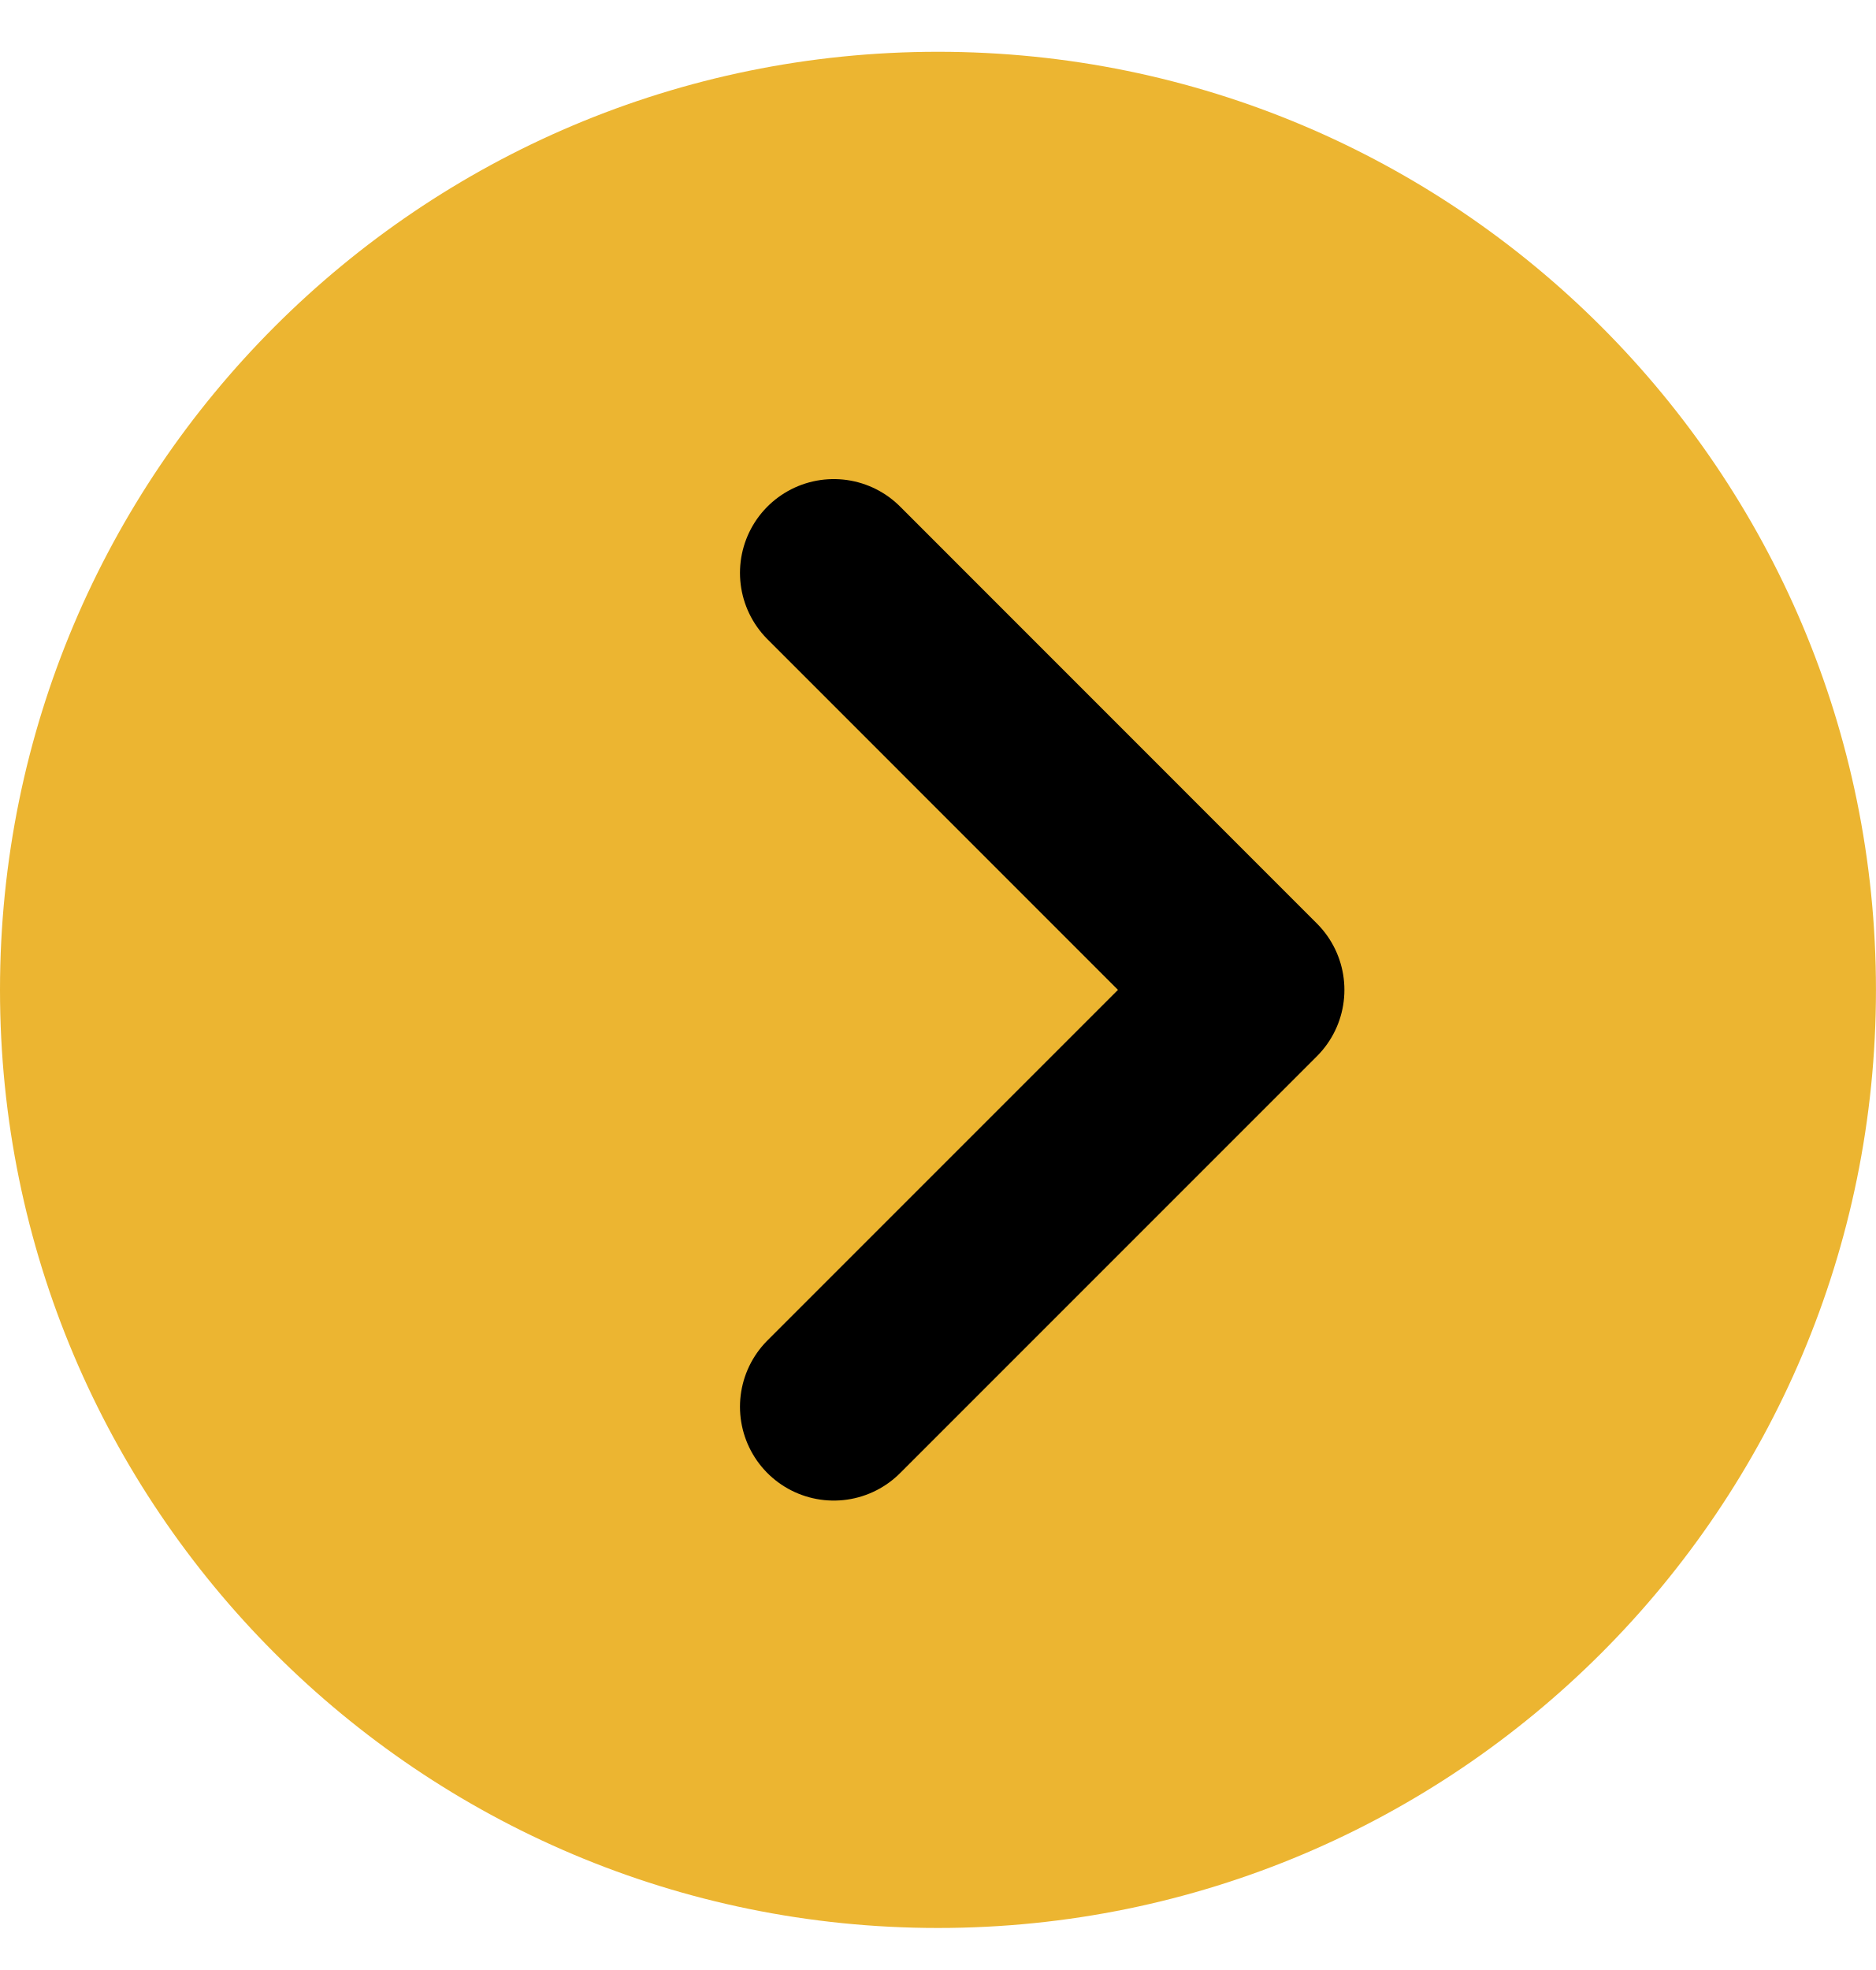
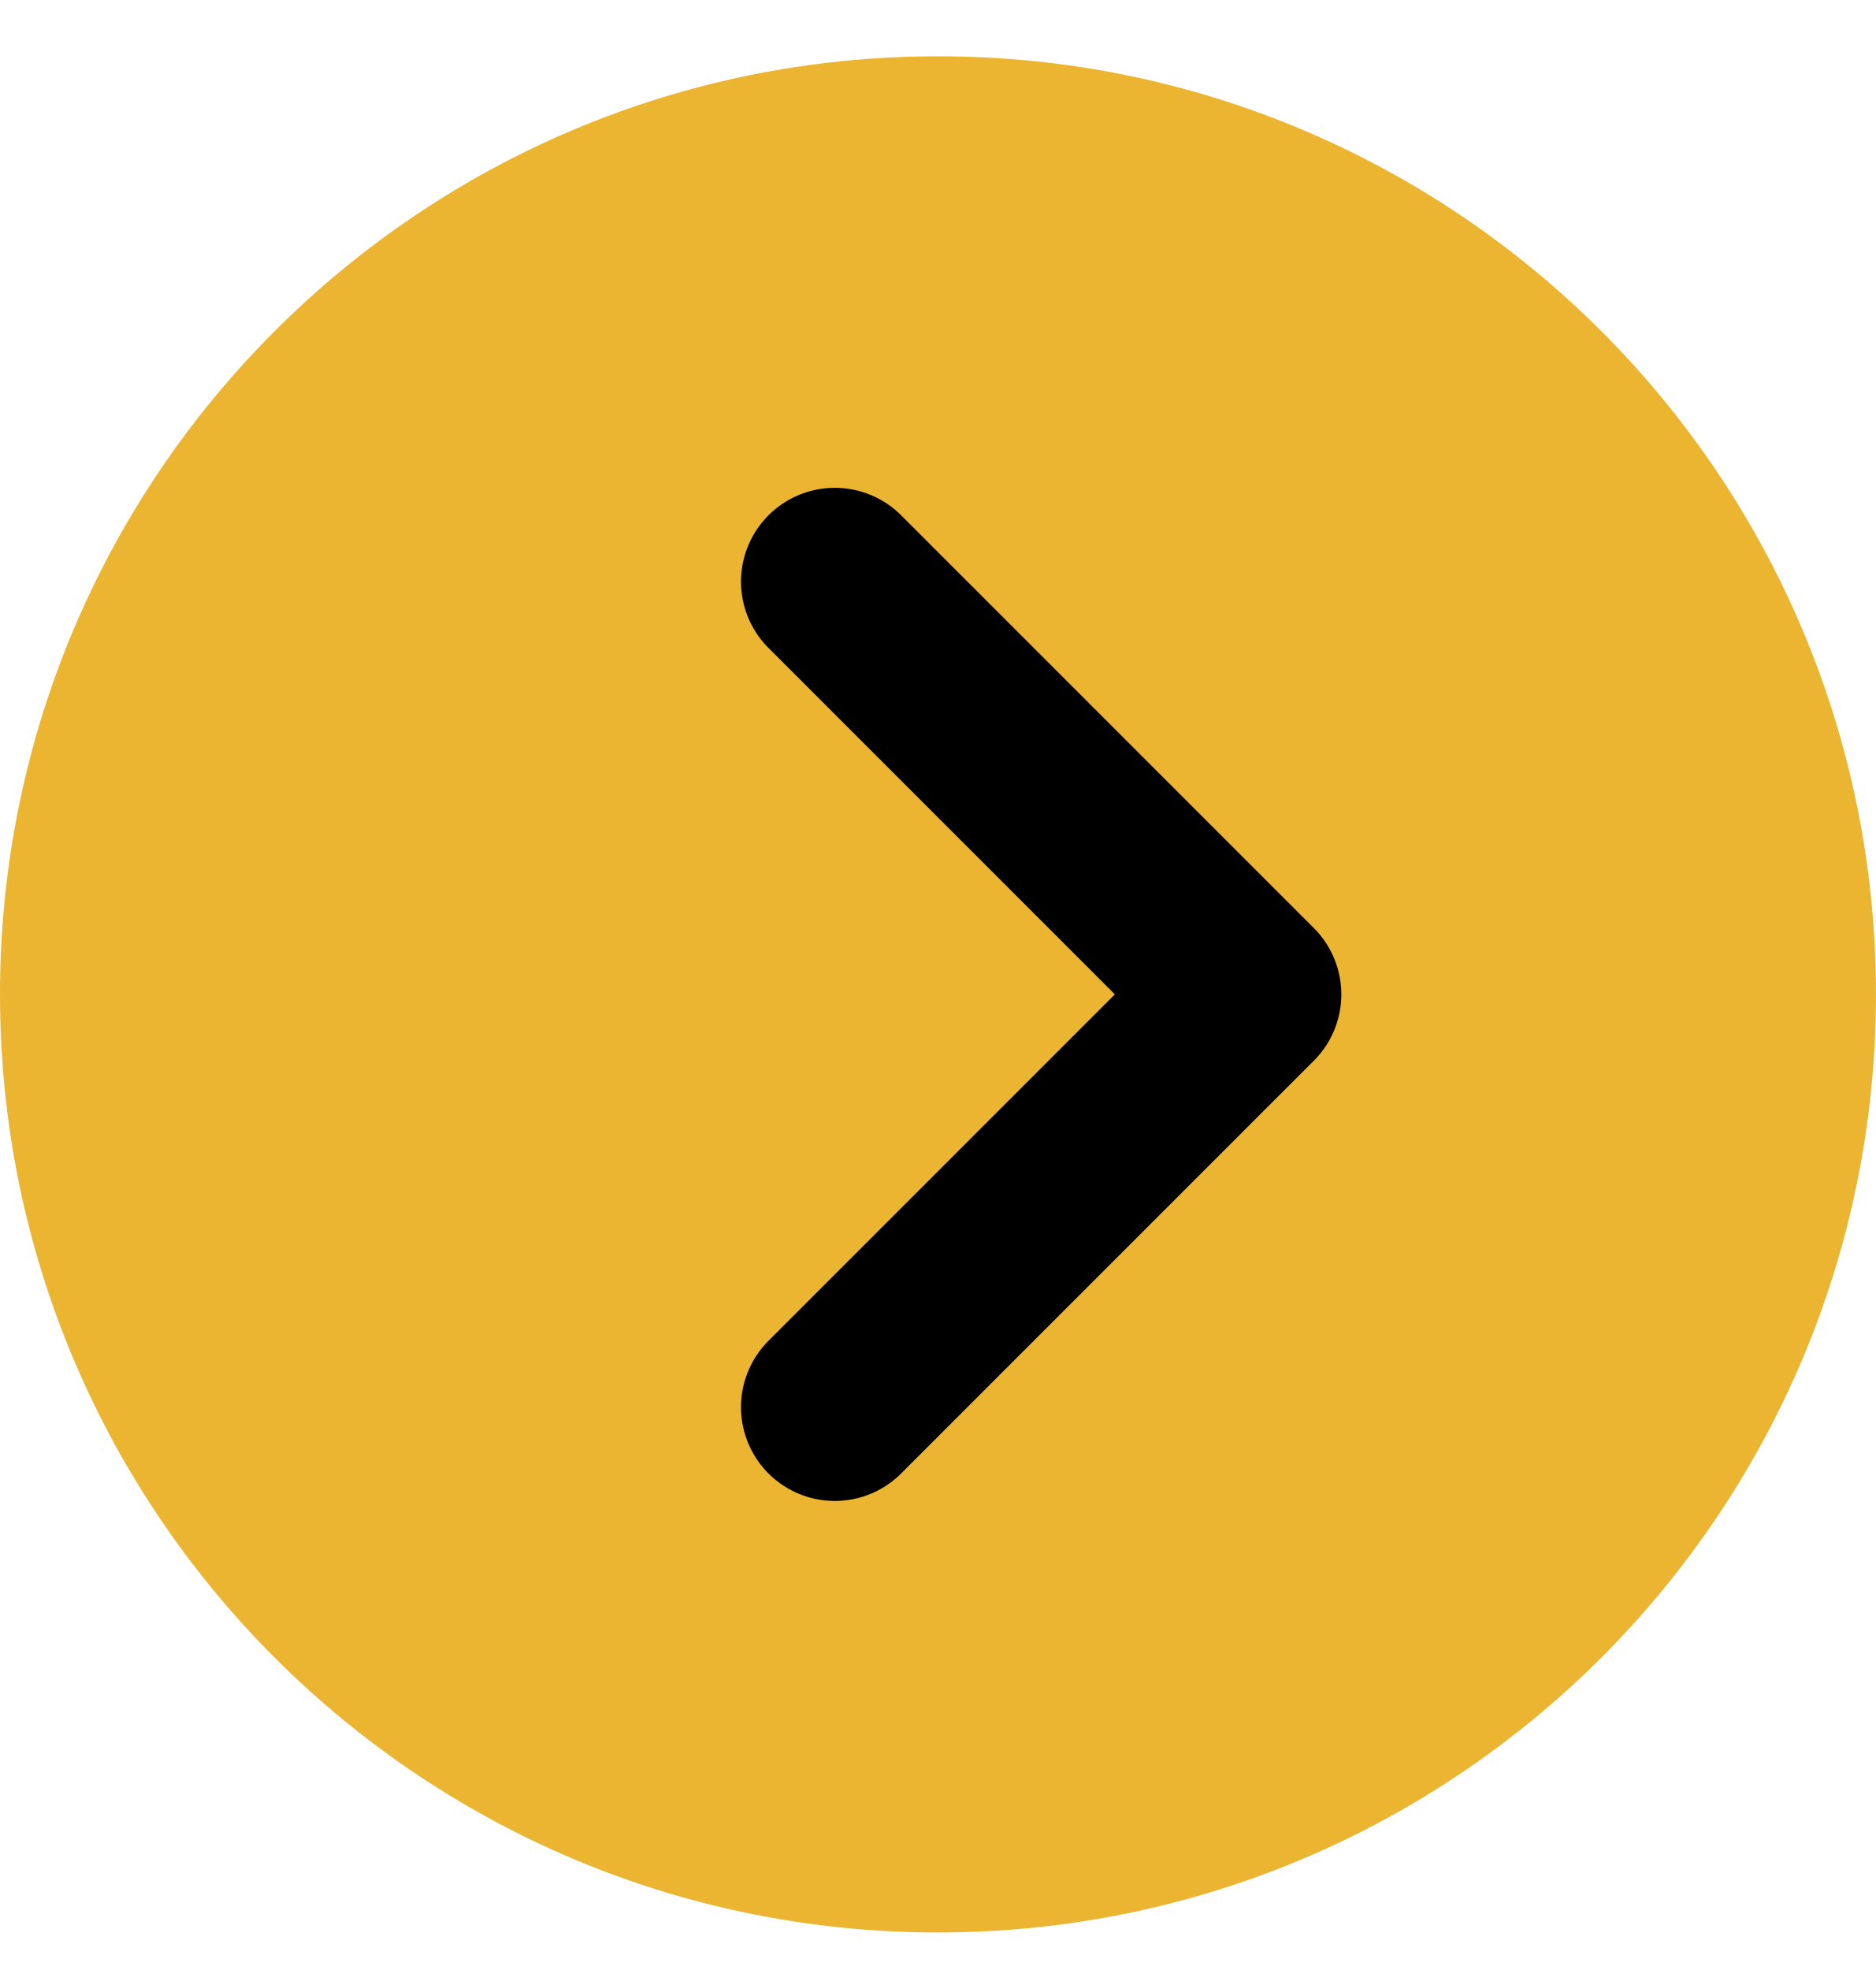
- <svg xmlns="http://www.w3.org/2000/svg" width="20" height="21" viewBox="0 0 20 21" fill="none">
-   <circle cx="10" cy="10.552" r="10" fill="#ECB531" />
-   <path d="M8.889 14.996L13.333 10.552L8.889 6.107" stroke="black" stroke-width="2" stroke-linecap="round" stroke-linejoin="round" />
+ <svg xmlns="http://www.w3.org/2000/svg" version="1.1" viewBox="0 0 20 21">
+   <defs>
+     <style>
+       .cls-1 {
+         fill: #ecb531;
+       }
+ 
+       .cls-2 {
+         fill: none;
+         stroke: #000;
+         stroke-linecap: round;
+         stroke-linejoin: round;
+         stroke-width: 2px;
+       }
+     </style>
+   </defs>
+   <g>
+     <g id="Camada_1">
+       <circle class="cls-1" cx="10" cy="10.6" r="10" />
+       <path class="cls-2" d="M8.9,15l4.4-4.4-4.4-4.4" />
+     </g>
+   </g>
</svg>
